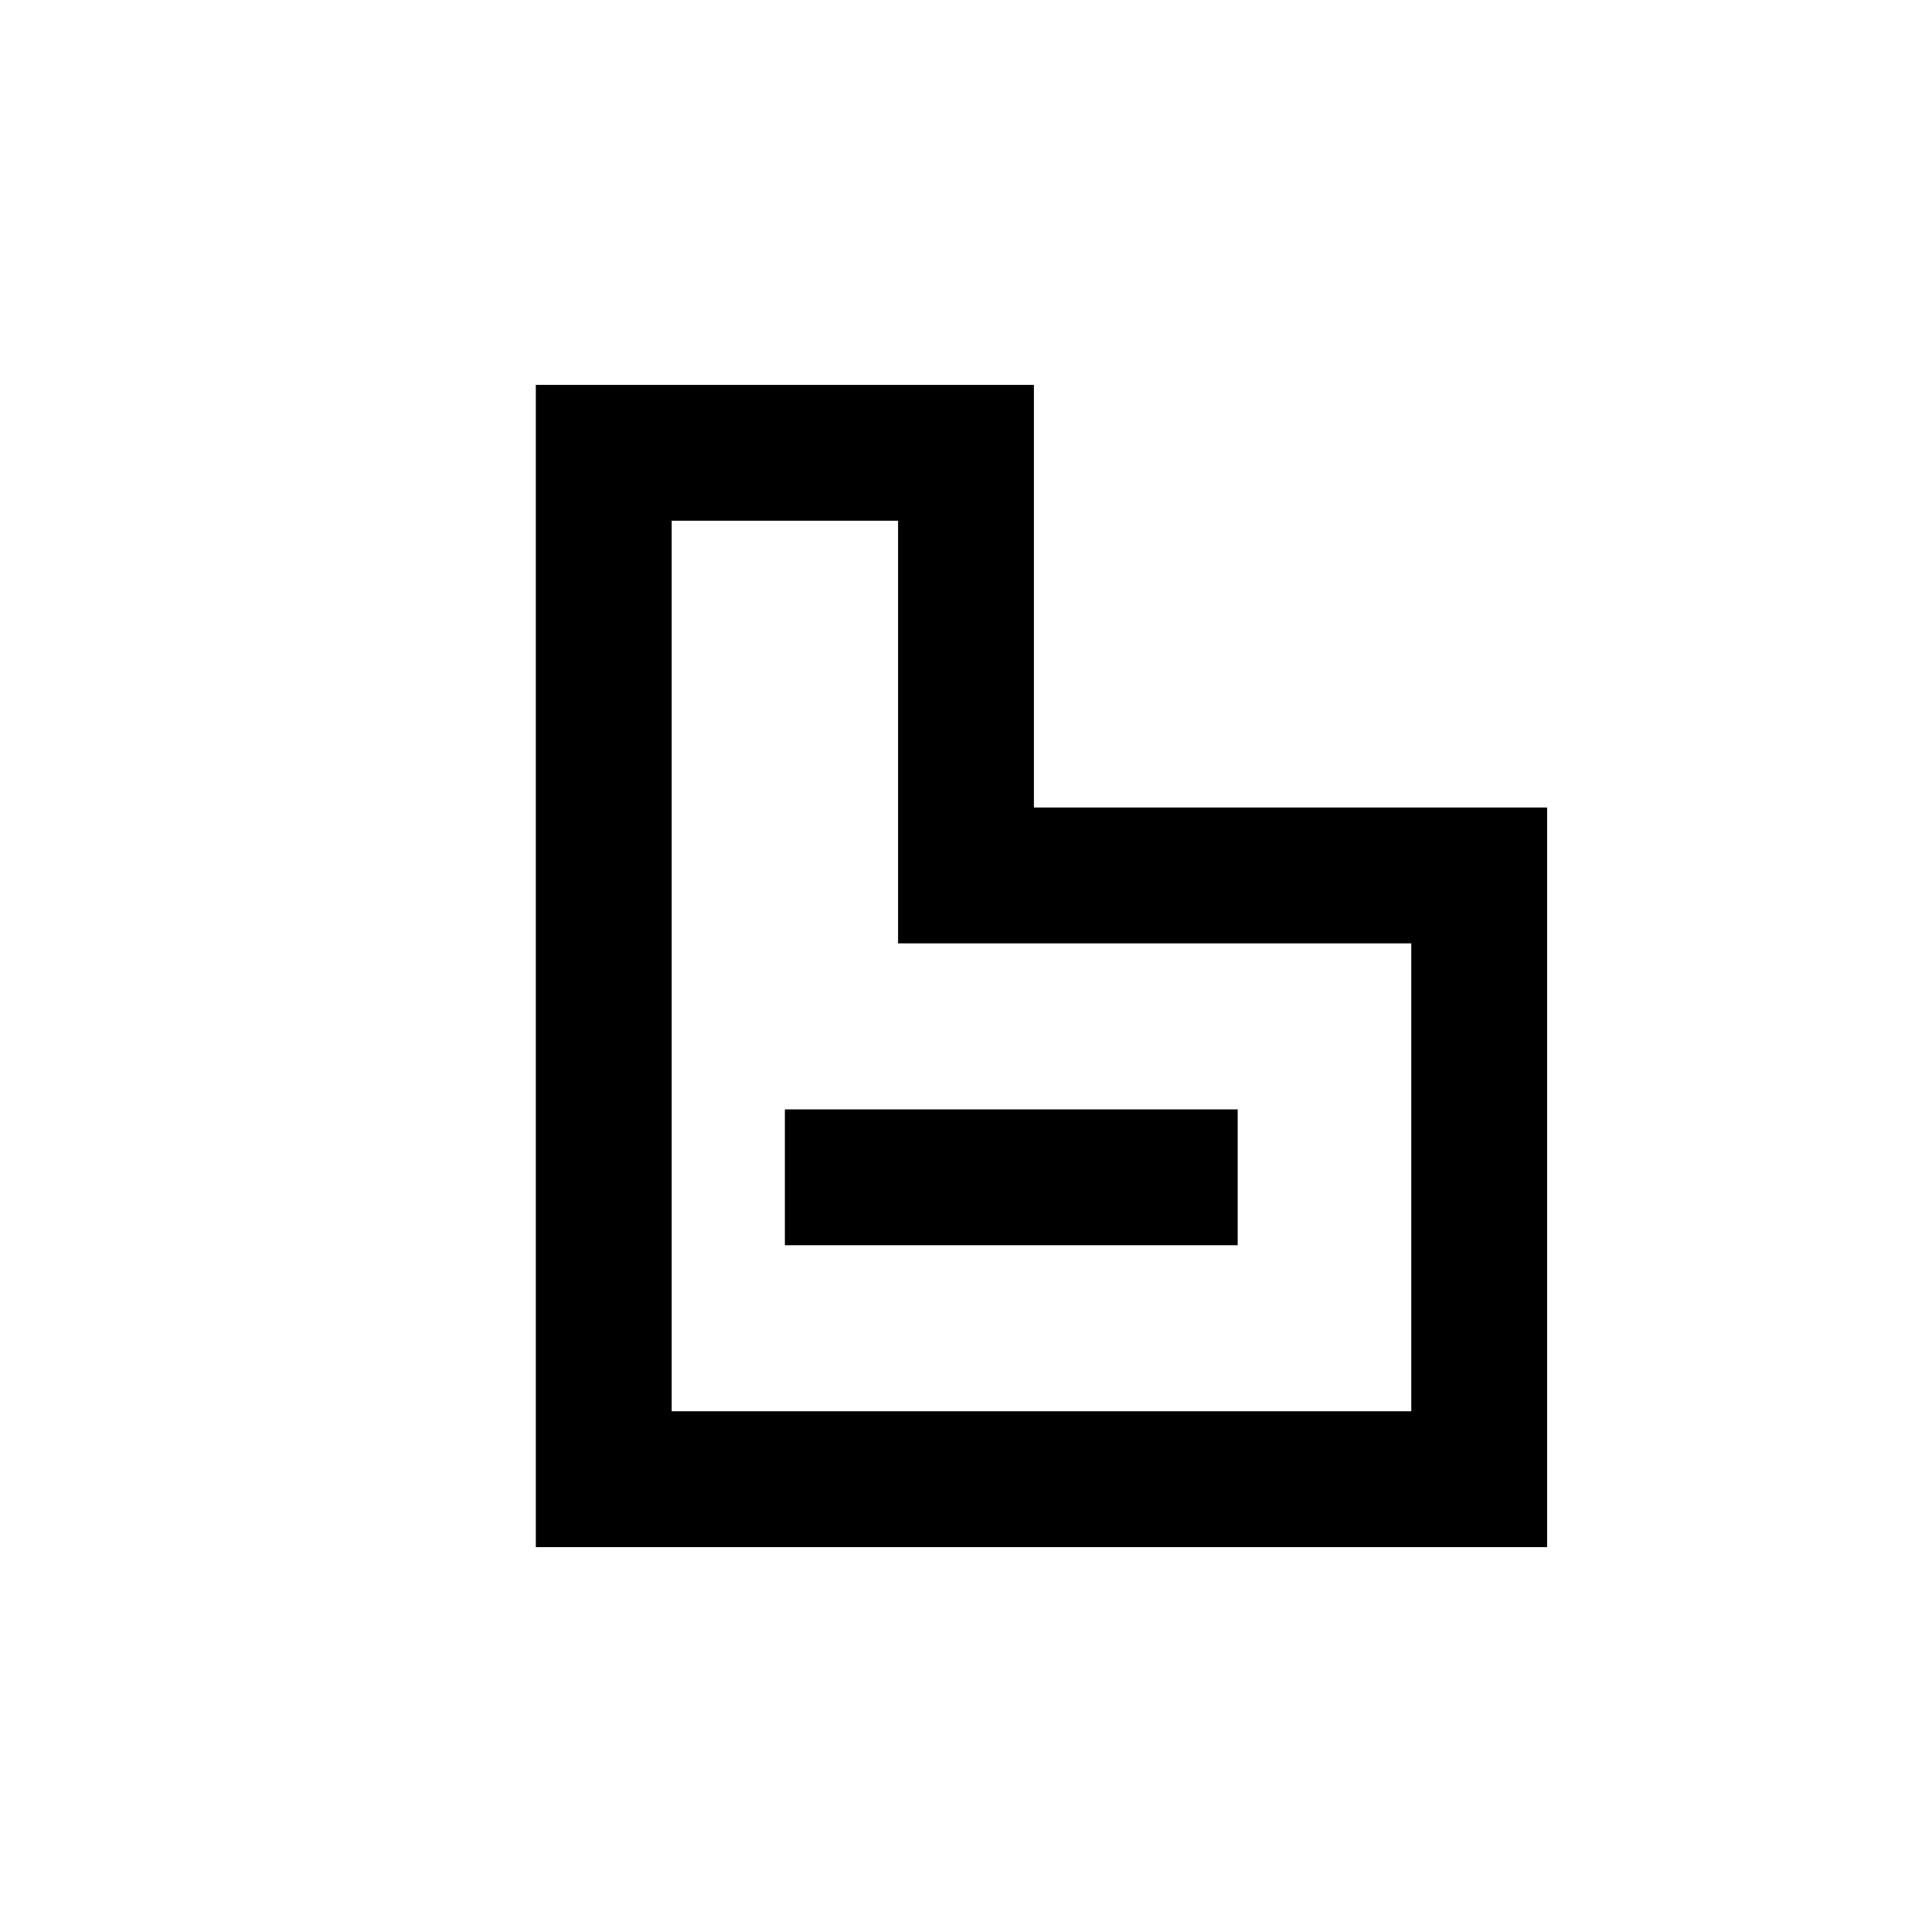
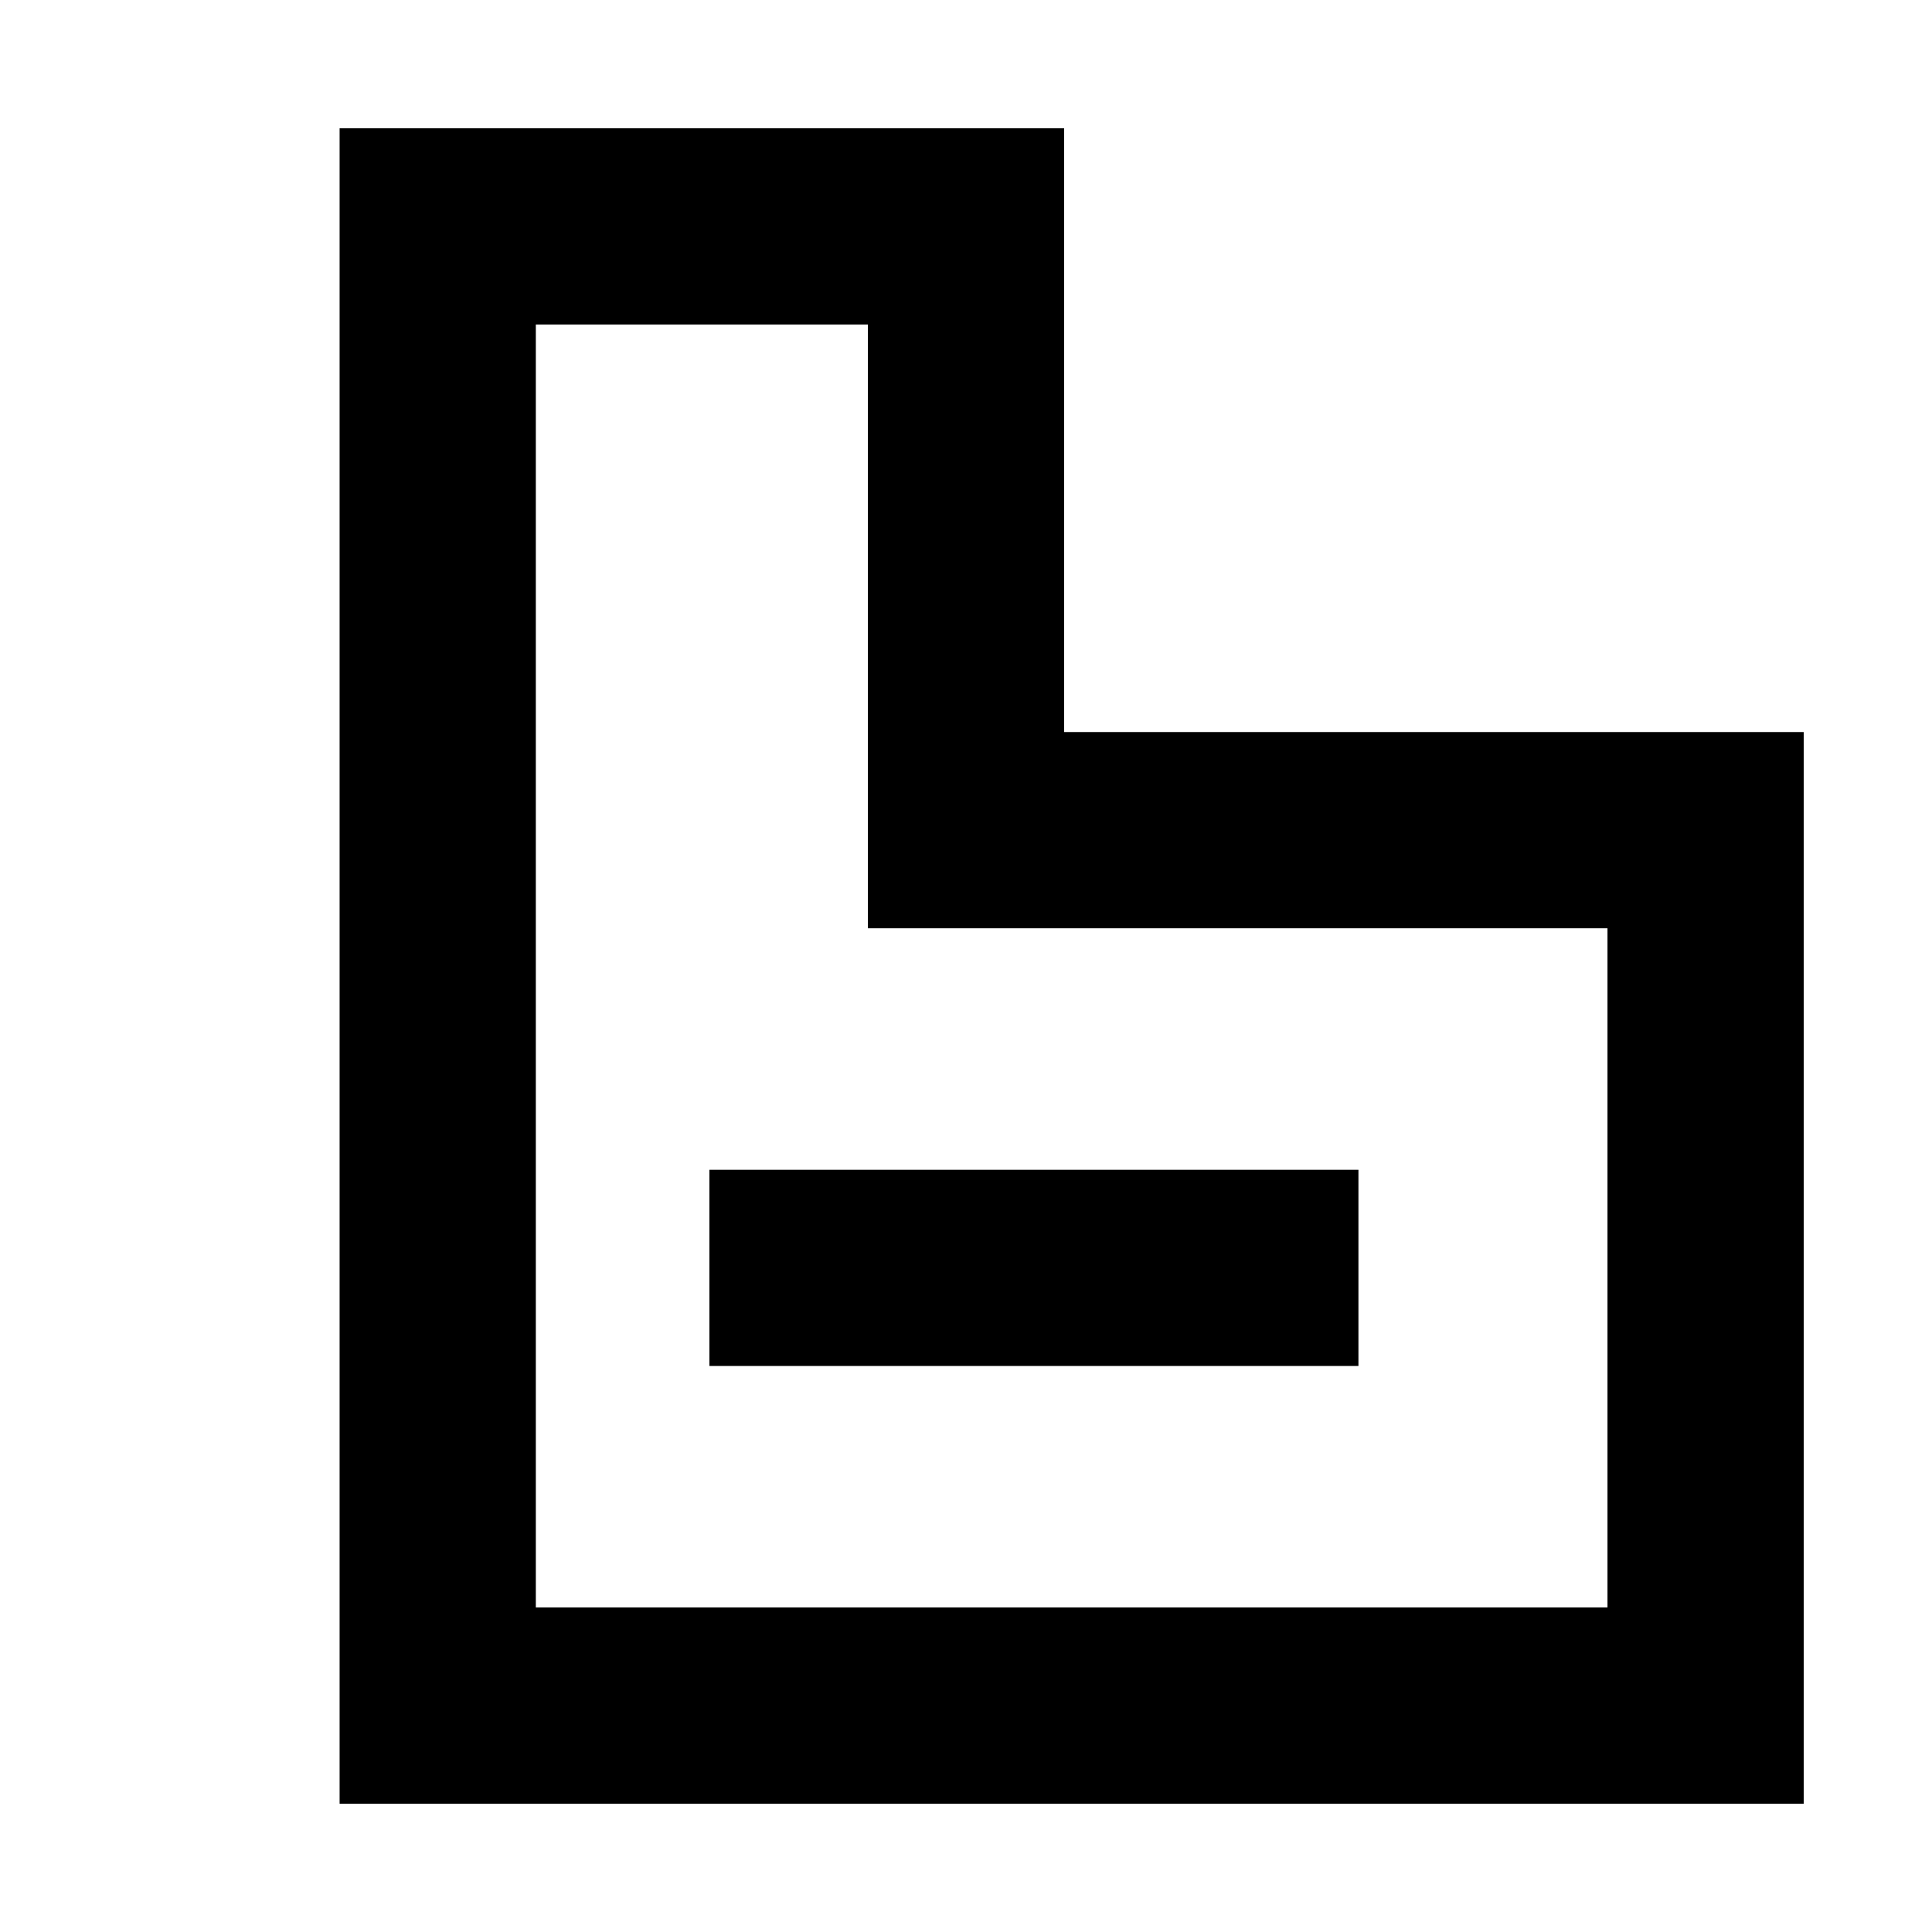
<svg xmlns="http://www.w3.org/2000/svg" viewBox="0 0 128 128">
-   <path d="M40 30 L40 98 L98 98 L98 58 L64 58 L64 30 Z" fill="none" stroke="currentColor" stroke-width="9" stroke-linejoin="miter" stroke-linecap="butt" />
-   <line x1="52" y1="78" x2="82" y2="78" stroke="currentColor" stroke-width="9" stroke-linecap="butt" />
+   <path d="M29 15 L29 113 L113 113 L113 55 L64 55 L64 15 Z" fill="none" stroke="currentColor" stroke-width="13" stroke-linejoin="miter" stroke-linecap="butt" />
+   <line x1="47" y1="84" x2="90" y2="84" stroke="currentColor" stroke-width="13" stroke-linecap="butt" />
</svg>
